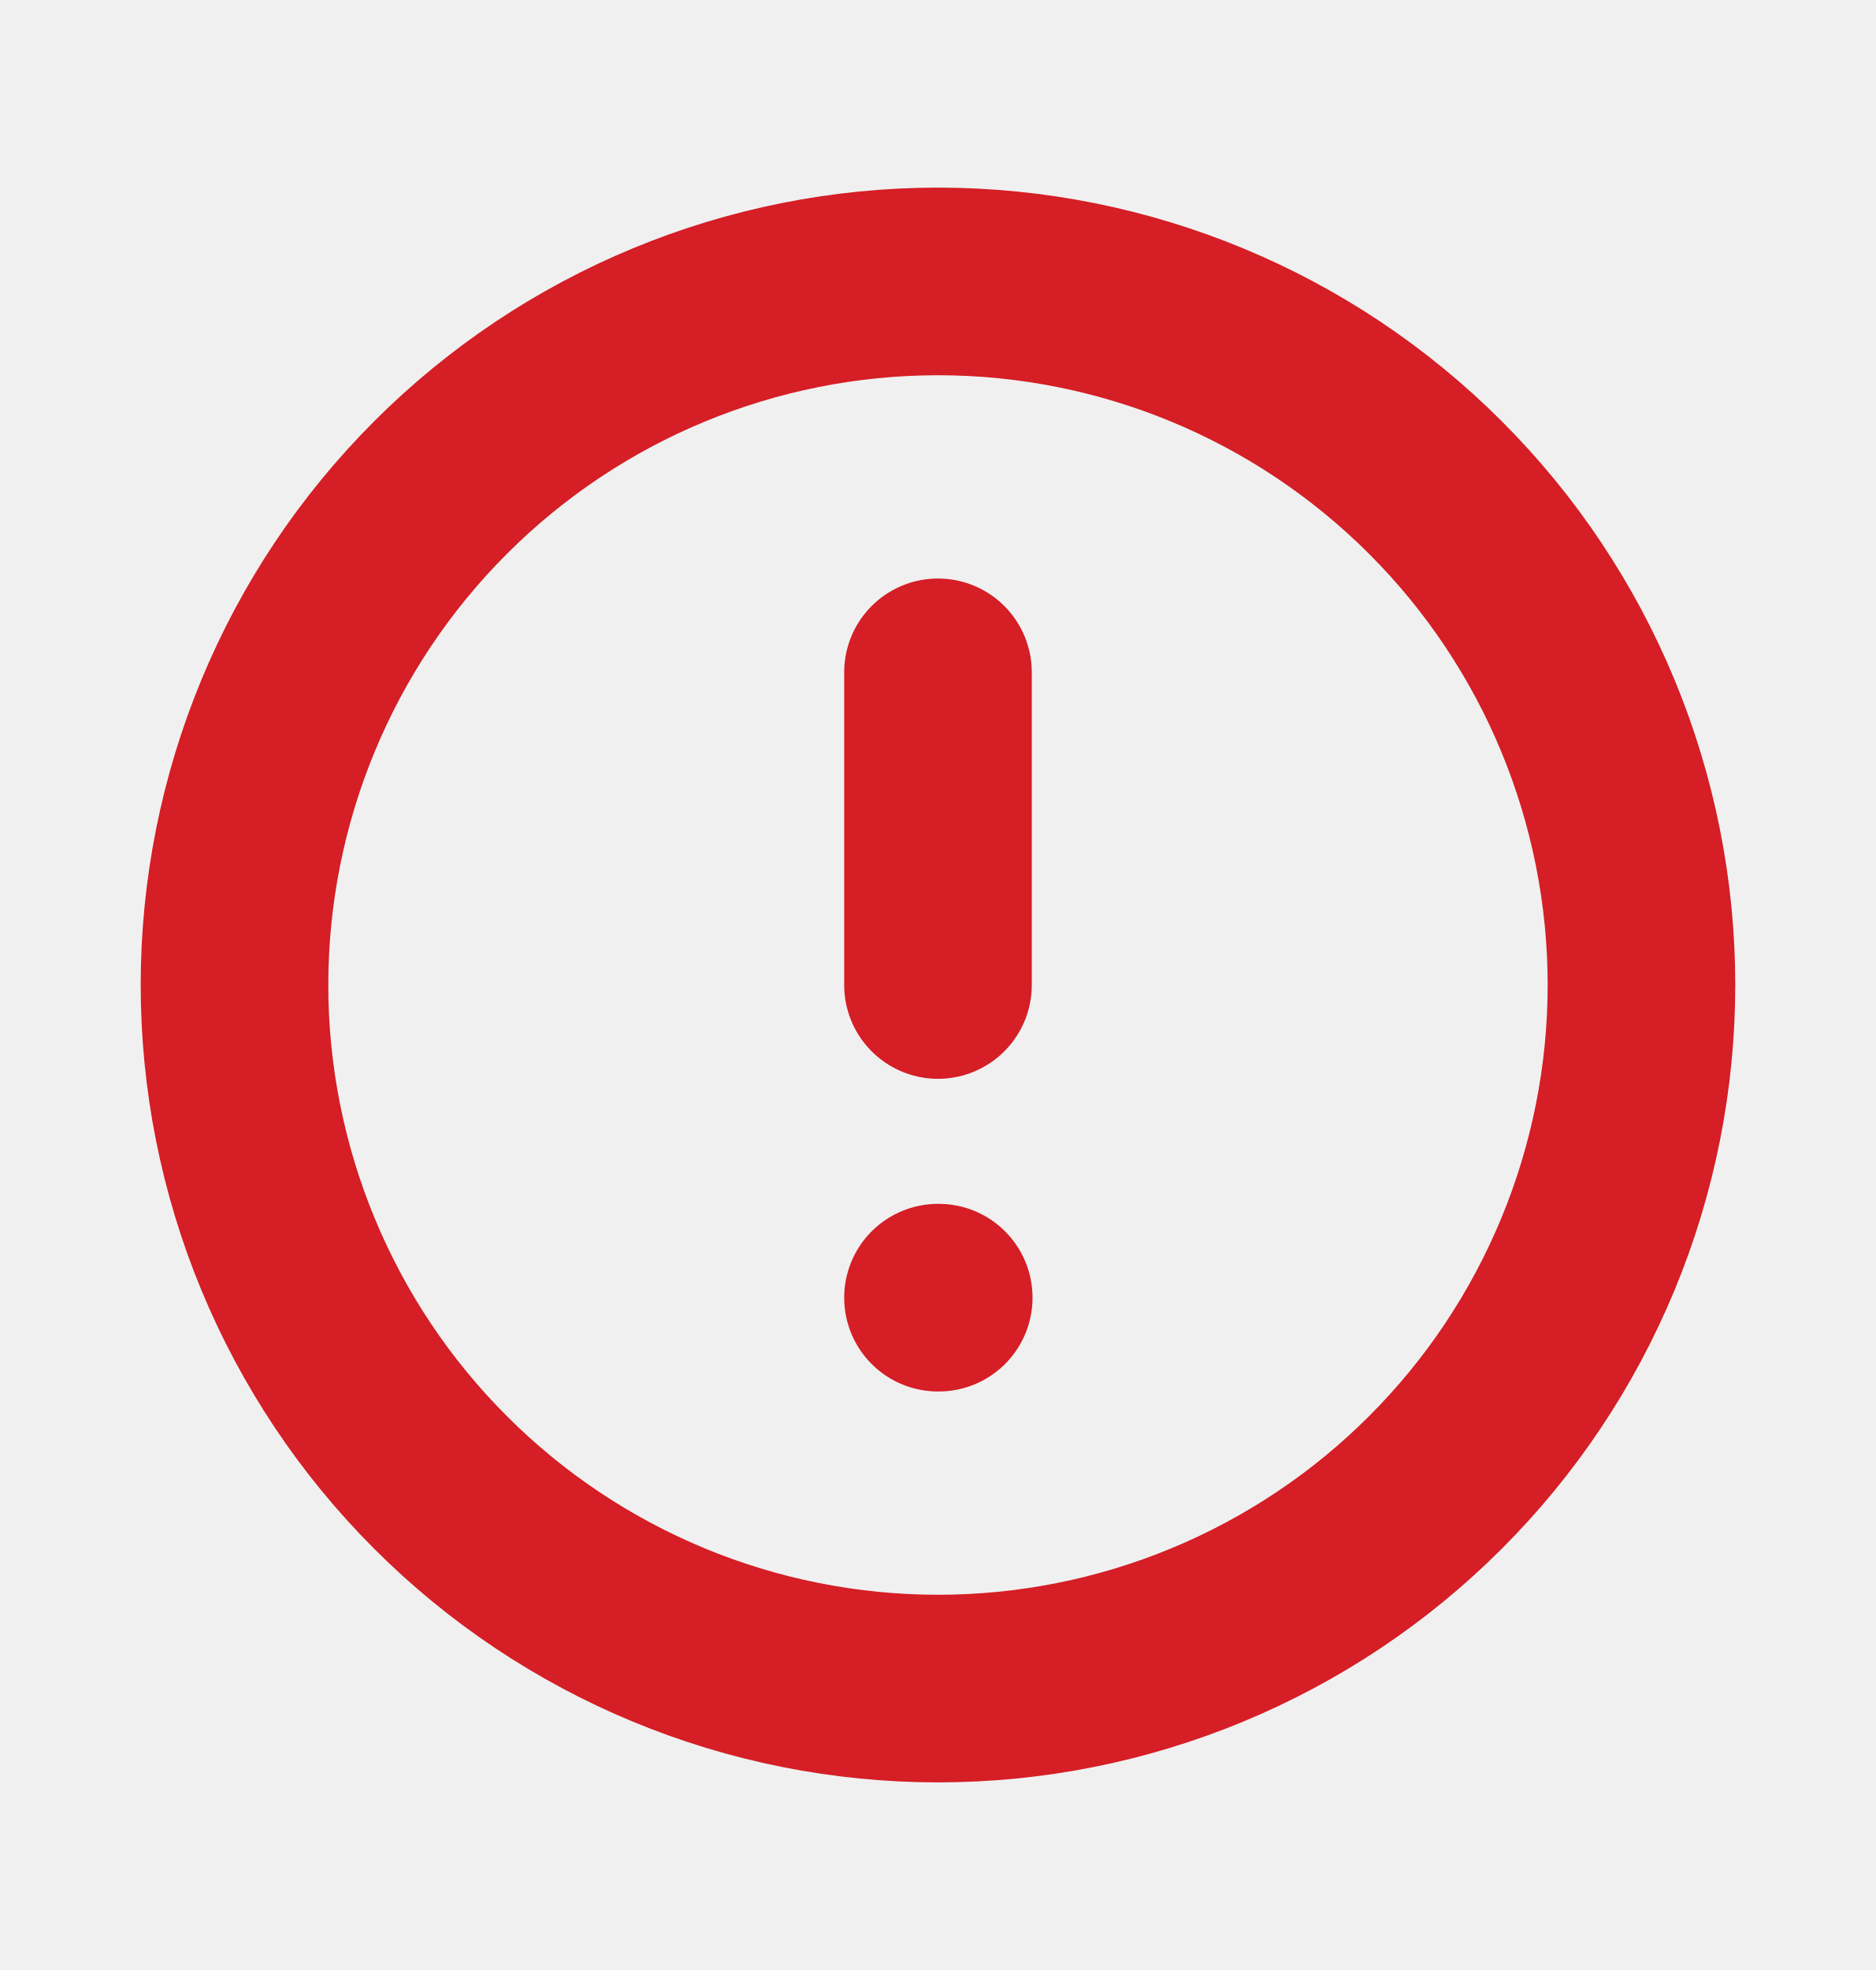
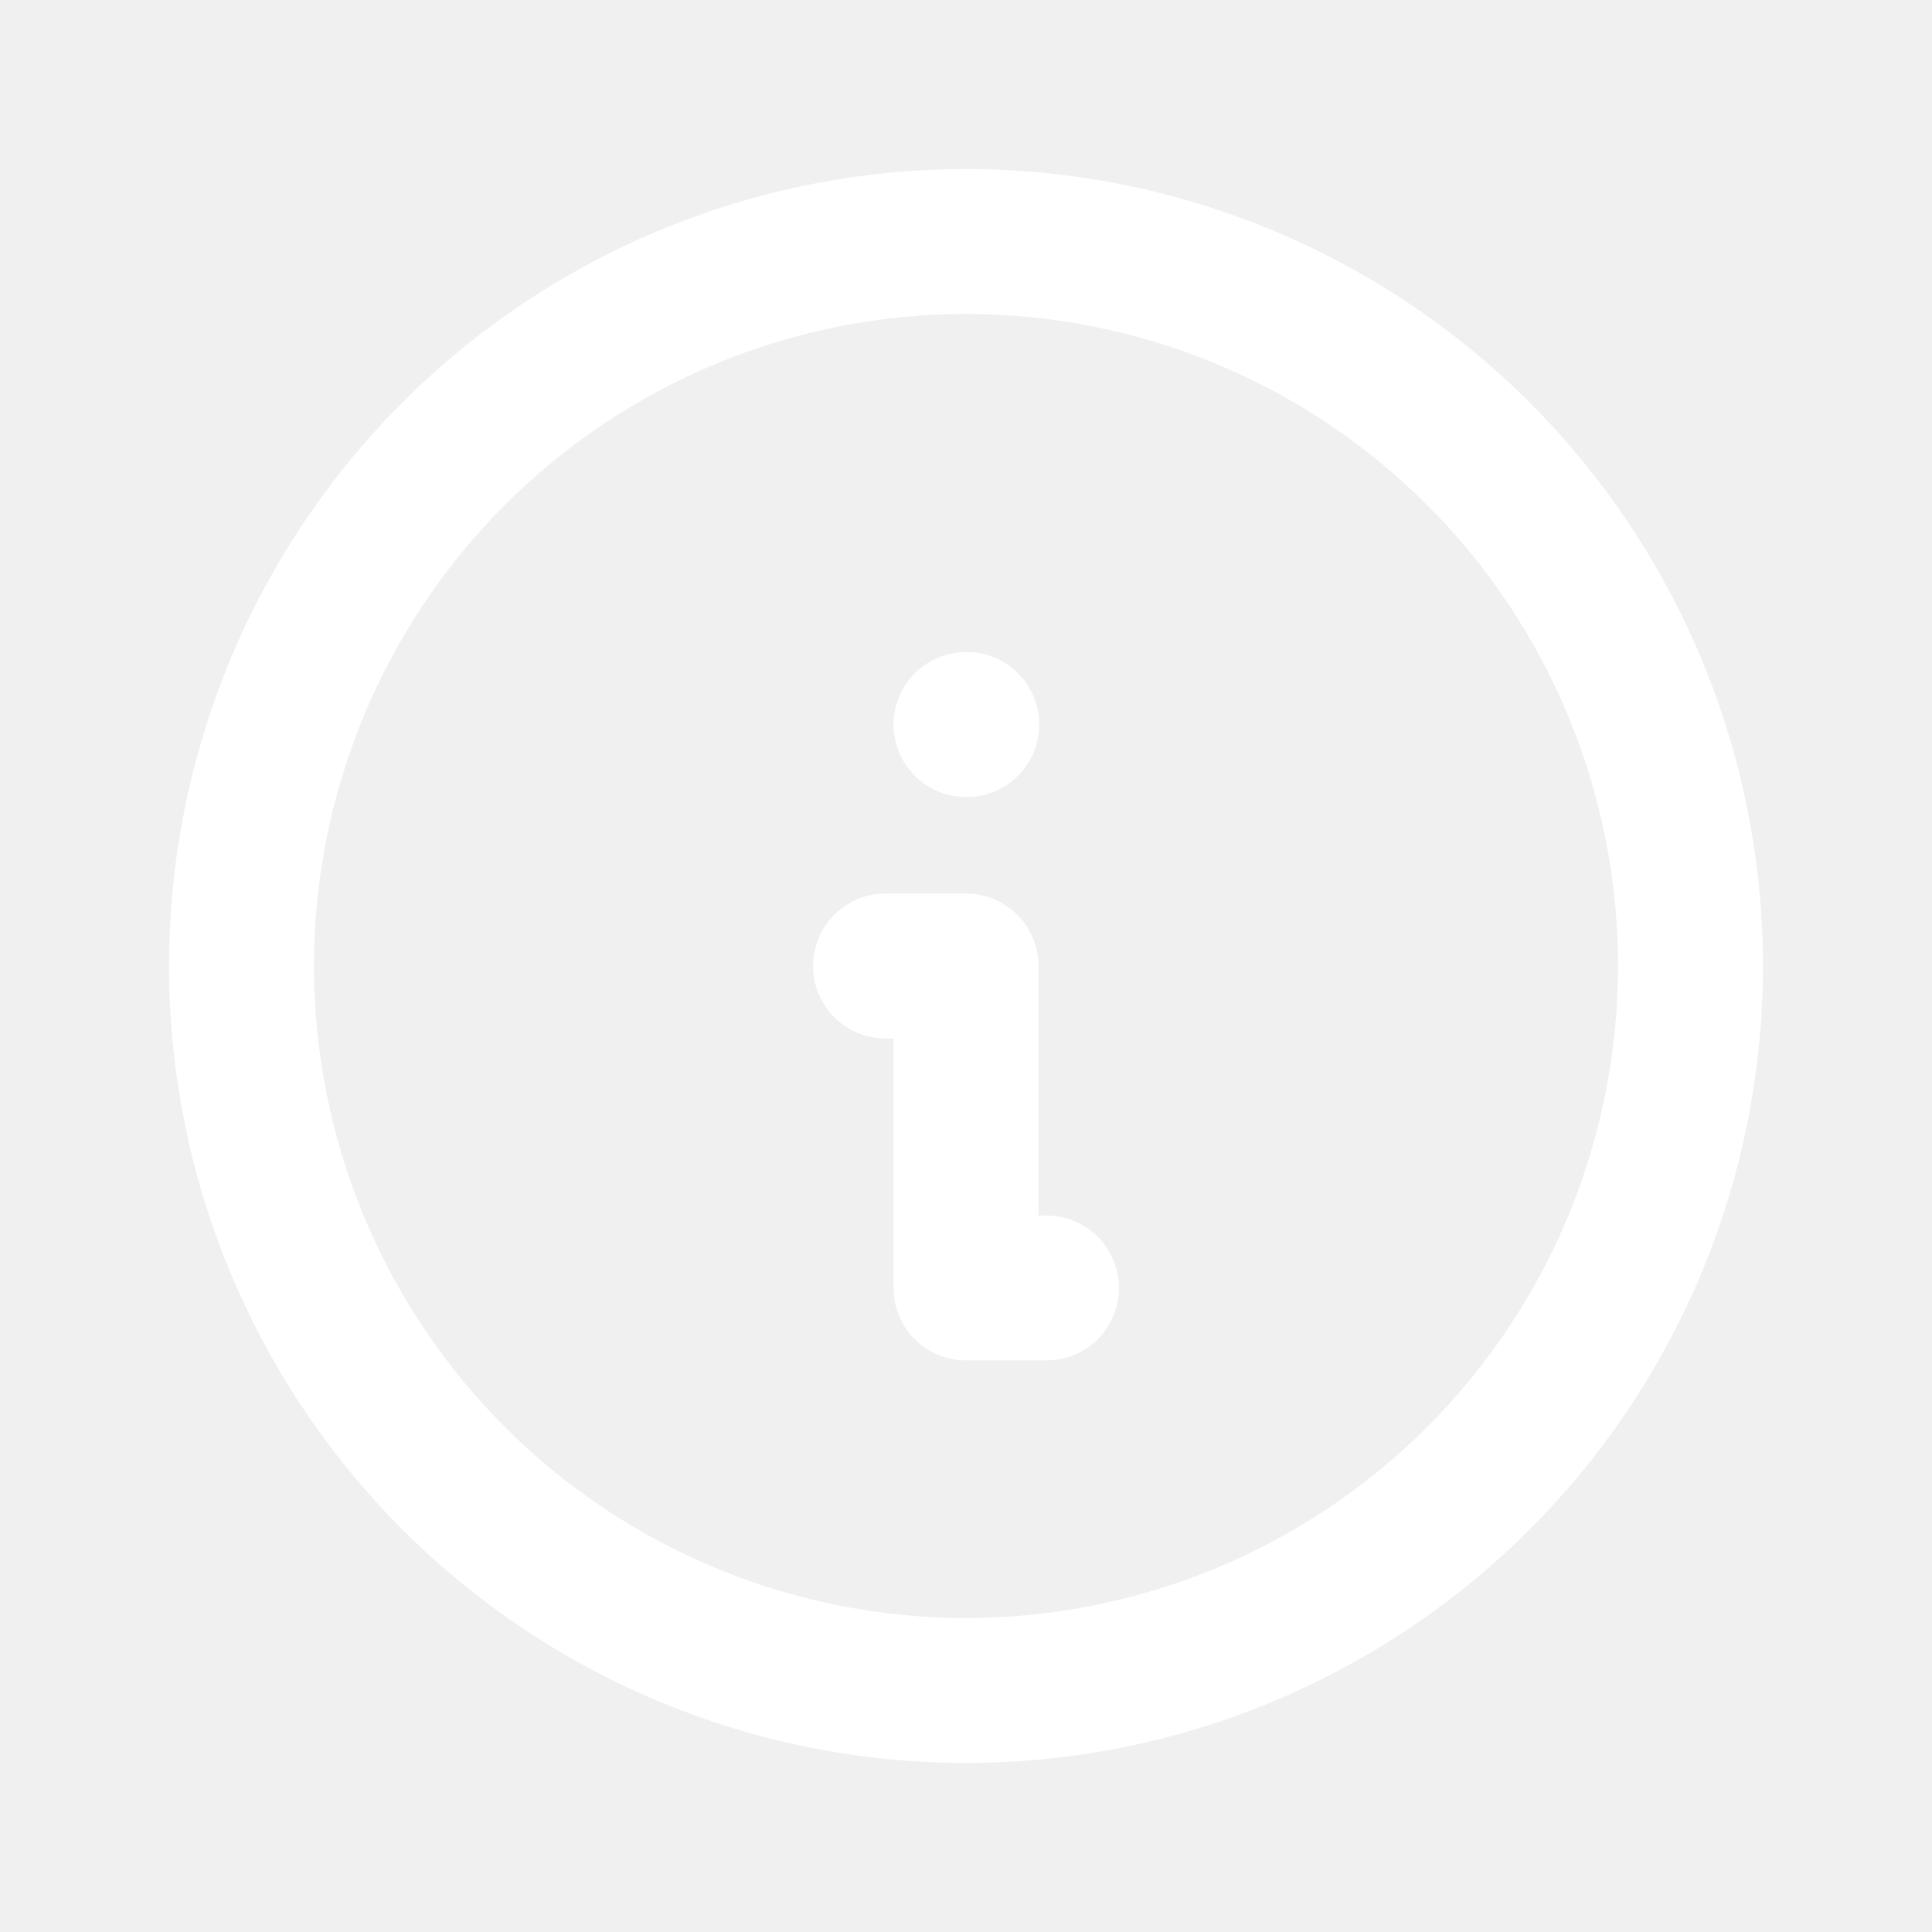
- <svg xmlns="http://www.w3.org/2000/svg" width="20" height="21" viewBox="0 0 20 21" fill="none">
-   <g clip-path="url(#clip0_21_2205)">
-     <path d="M2.5 10.5C2.5 11.485 2.694 12.46 3.071 13.37C3.448 14.28 4 15.107 4.697 15.803C5.393 16.5 6.22 17.052 7.13 17.429C8.04 17.806 9.015 18 10 18C10.985 18 11.96 17.806 12.87 17.429C13.78 17.052 14.607 16.5 15.303 15.803C16 15.107 16.552 14.28 16.929 13.37C17.306 12.46 17.5 11.485 17.5 10.5C17.5 8.511 16.71 6.603 15.303 5.197C13.897 3.79 11.989 3 10 3C8.011 3 6.103 3.79 4.697 5.197C3.29 6.603 2.5 8.511 2.5 10.5Z" stroke="#D51E25" stroke-width="2" stroke-linecap="round" stroke-linejoin="round" />
-     <path d="M10 7.167V10.5" stroke="#D51E25" stroke-width="2" stroke-linecap="round" stroke-linejoin="round" />
-     <path d="M10 13.833H10.008" stroke="#D51E25" stroke-width="2" stroke-linecap="round" stroke-linejoin="round" />
-   </g>
-   <defs>
-     <clipPath id="clip0_21_2205">
-       <rect width="20" height="20" fill="white" transform="translate(0 0.5)" />
-     </clipPath>
-   </defs>
+ <svg xmlns="http://www.w3.org/2000/svg" width="20" height="20" viewBox="0 0 20 20" fill="none">
+   <path fill-rule="evenodd" clip-rule="evenodd" d="M4.166 4.166C5.714 2.619 7.812 1.75 10 1.75C12.188 1.75 14.287 2.619 15.834 4.166C17.381 5.714 18.25 7.812 18.25 10C18.25 11.083 18.037 12.156 17.622 13.157C17.207 14.158 16.6 15.068 15.834 15.834C15.068 16.6 14.158 17.207 13.157 17.622C12.156 18.037 11.083 18.25 10 18.25C8.917 18.25 7.844 18.037 6.843 17.622C5.842 17.207 4.932 16.6 4.166 15.834C3.4 15.068 2.793 14.158 2.378 13.157C1.963 12.156 1.75 11.083 1.75 10C1.75 7.812 2.619 5.714 4.166 4.166ZM10 3.25C8.21 3.25 6.493 3.961 5.227 5.227C3.961 6.493 3.25 8.21 3.25 10C3.25 10.886 3.425 11.764 3.764 12.583C4.103 13.402 4.6 14.146 5.227 14.773C5.854 15.4 6.598 15.897 7.417 16.236C8.236 16.575 9.114 16.75 10 16.75C10.886 16.75 11.764 16.575 12.583 16.236C13.402 15.897 14.146 15.4 14.773 14.773C15.4 14.146 15.897 13.402 16.236 12.583C16.575 11.764 16.75 10.886 16.75 10C16.75 8.21 16.039 6.493 14.773 5.227C13.507 3.961 11.79 3.25 10 3.25Z" fill="white" />
+   <path fill-rule="evenodd" clip-rule="evenodd" d="M9.25 7.5C9.25 7.086 9.586 6.75 10 6.75H10.008C10.422 6.75 10.758 7.086 10.758 7.5C10.758 7.914 10.422 8.25 10.008 8.25H10C9.586 8.25 9.25 7.914 9.25 7.5Z" fill="white" />
+   <path fill-rule="evenodd" clip-rule="evenodd" d="M8.417 10C8.417 9.586 8.752 9.25 9.167 9.25H10C10.414 9.25 10.75 9.586 10.75 10V12.583H10.833C11.248 12.583 11.583 12.919 11.583 13.333C11.583 13.748 11.248 14.083 10.833 14.083H10C9.586 14.083 9.25 13.748 9.25 13.333V10.75H9.167C8.752 10.75 8.417 10.414 8.417 10Z" fill="white" />
</svg>
